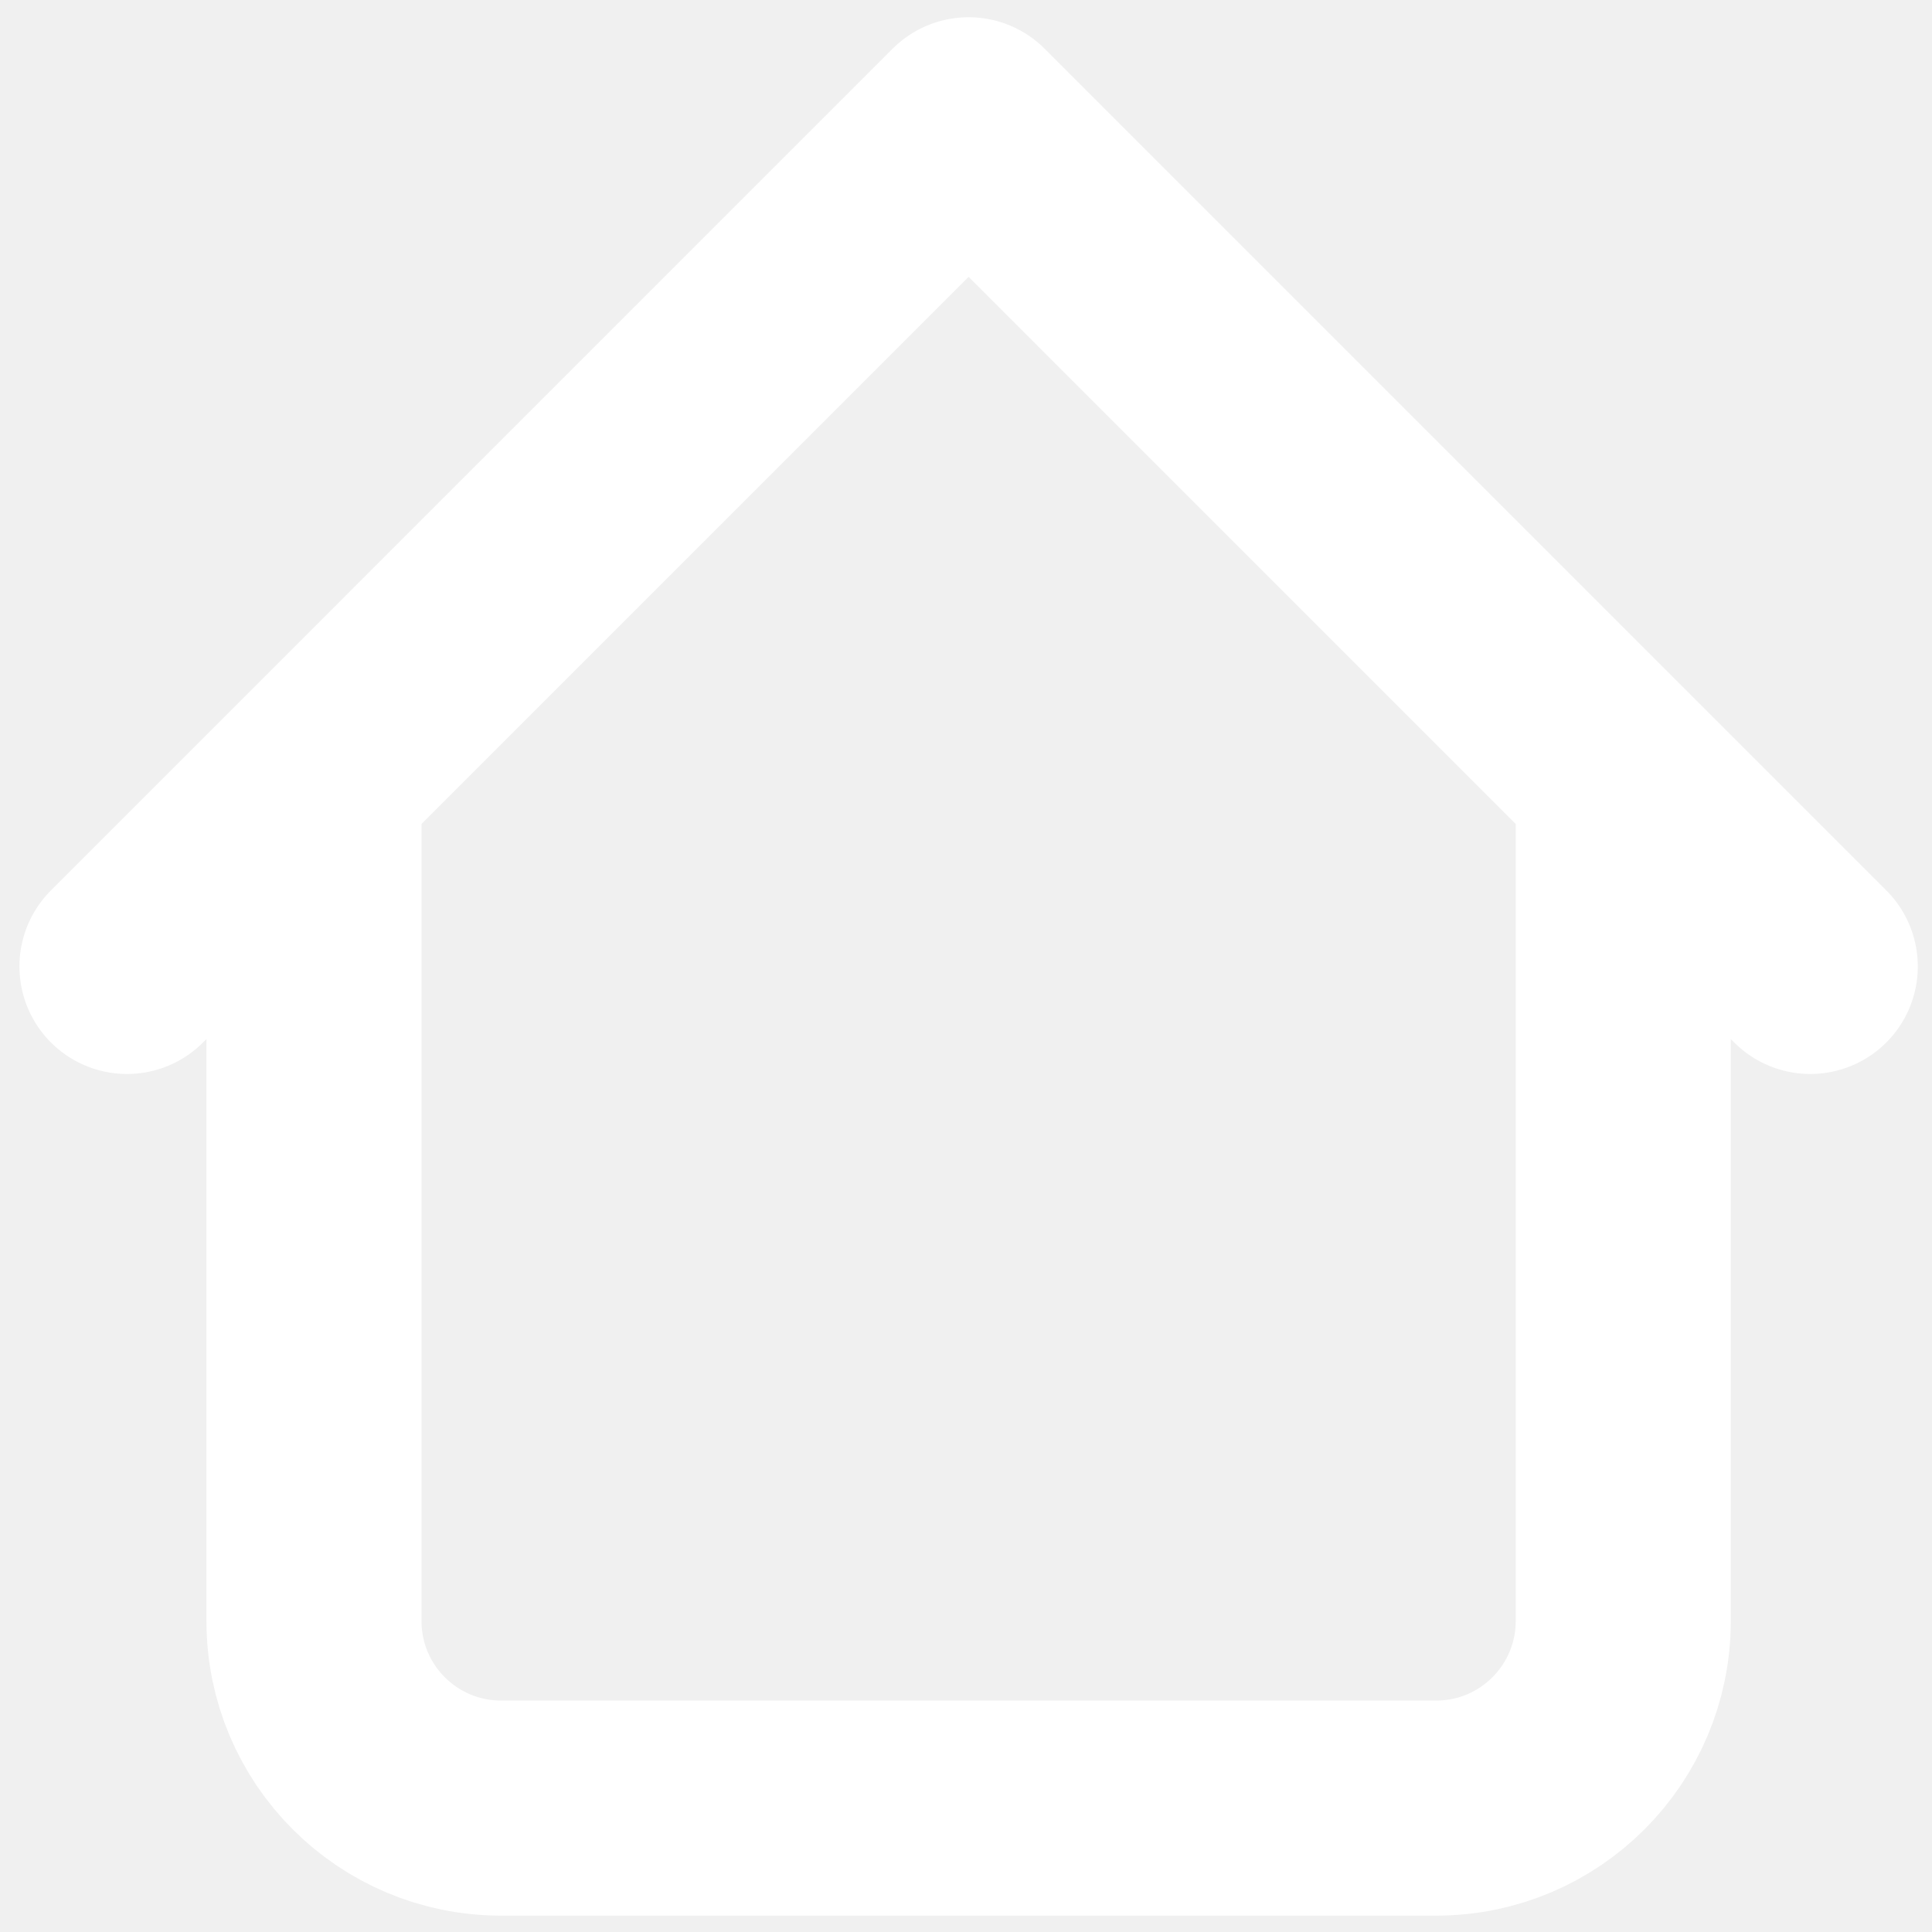
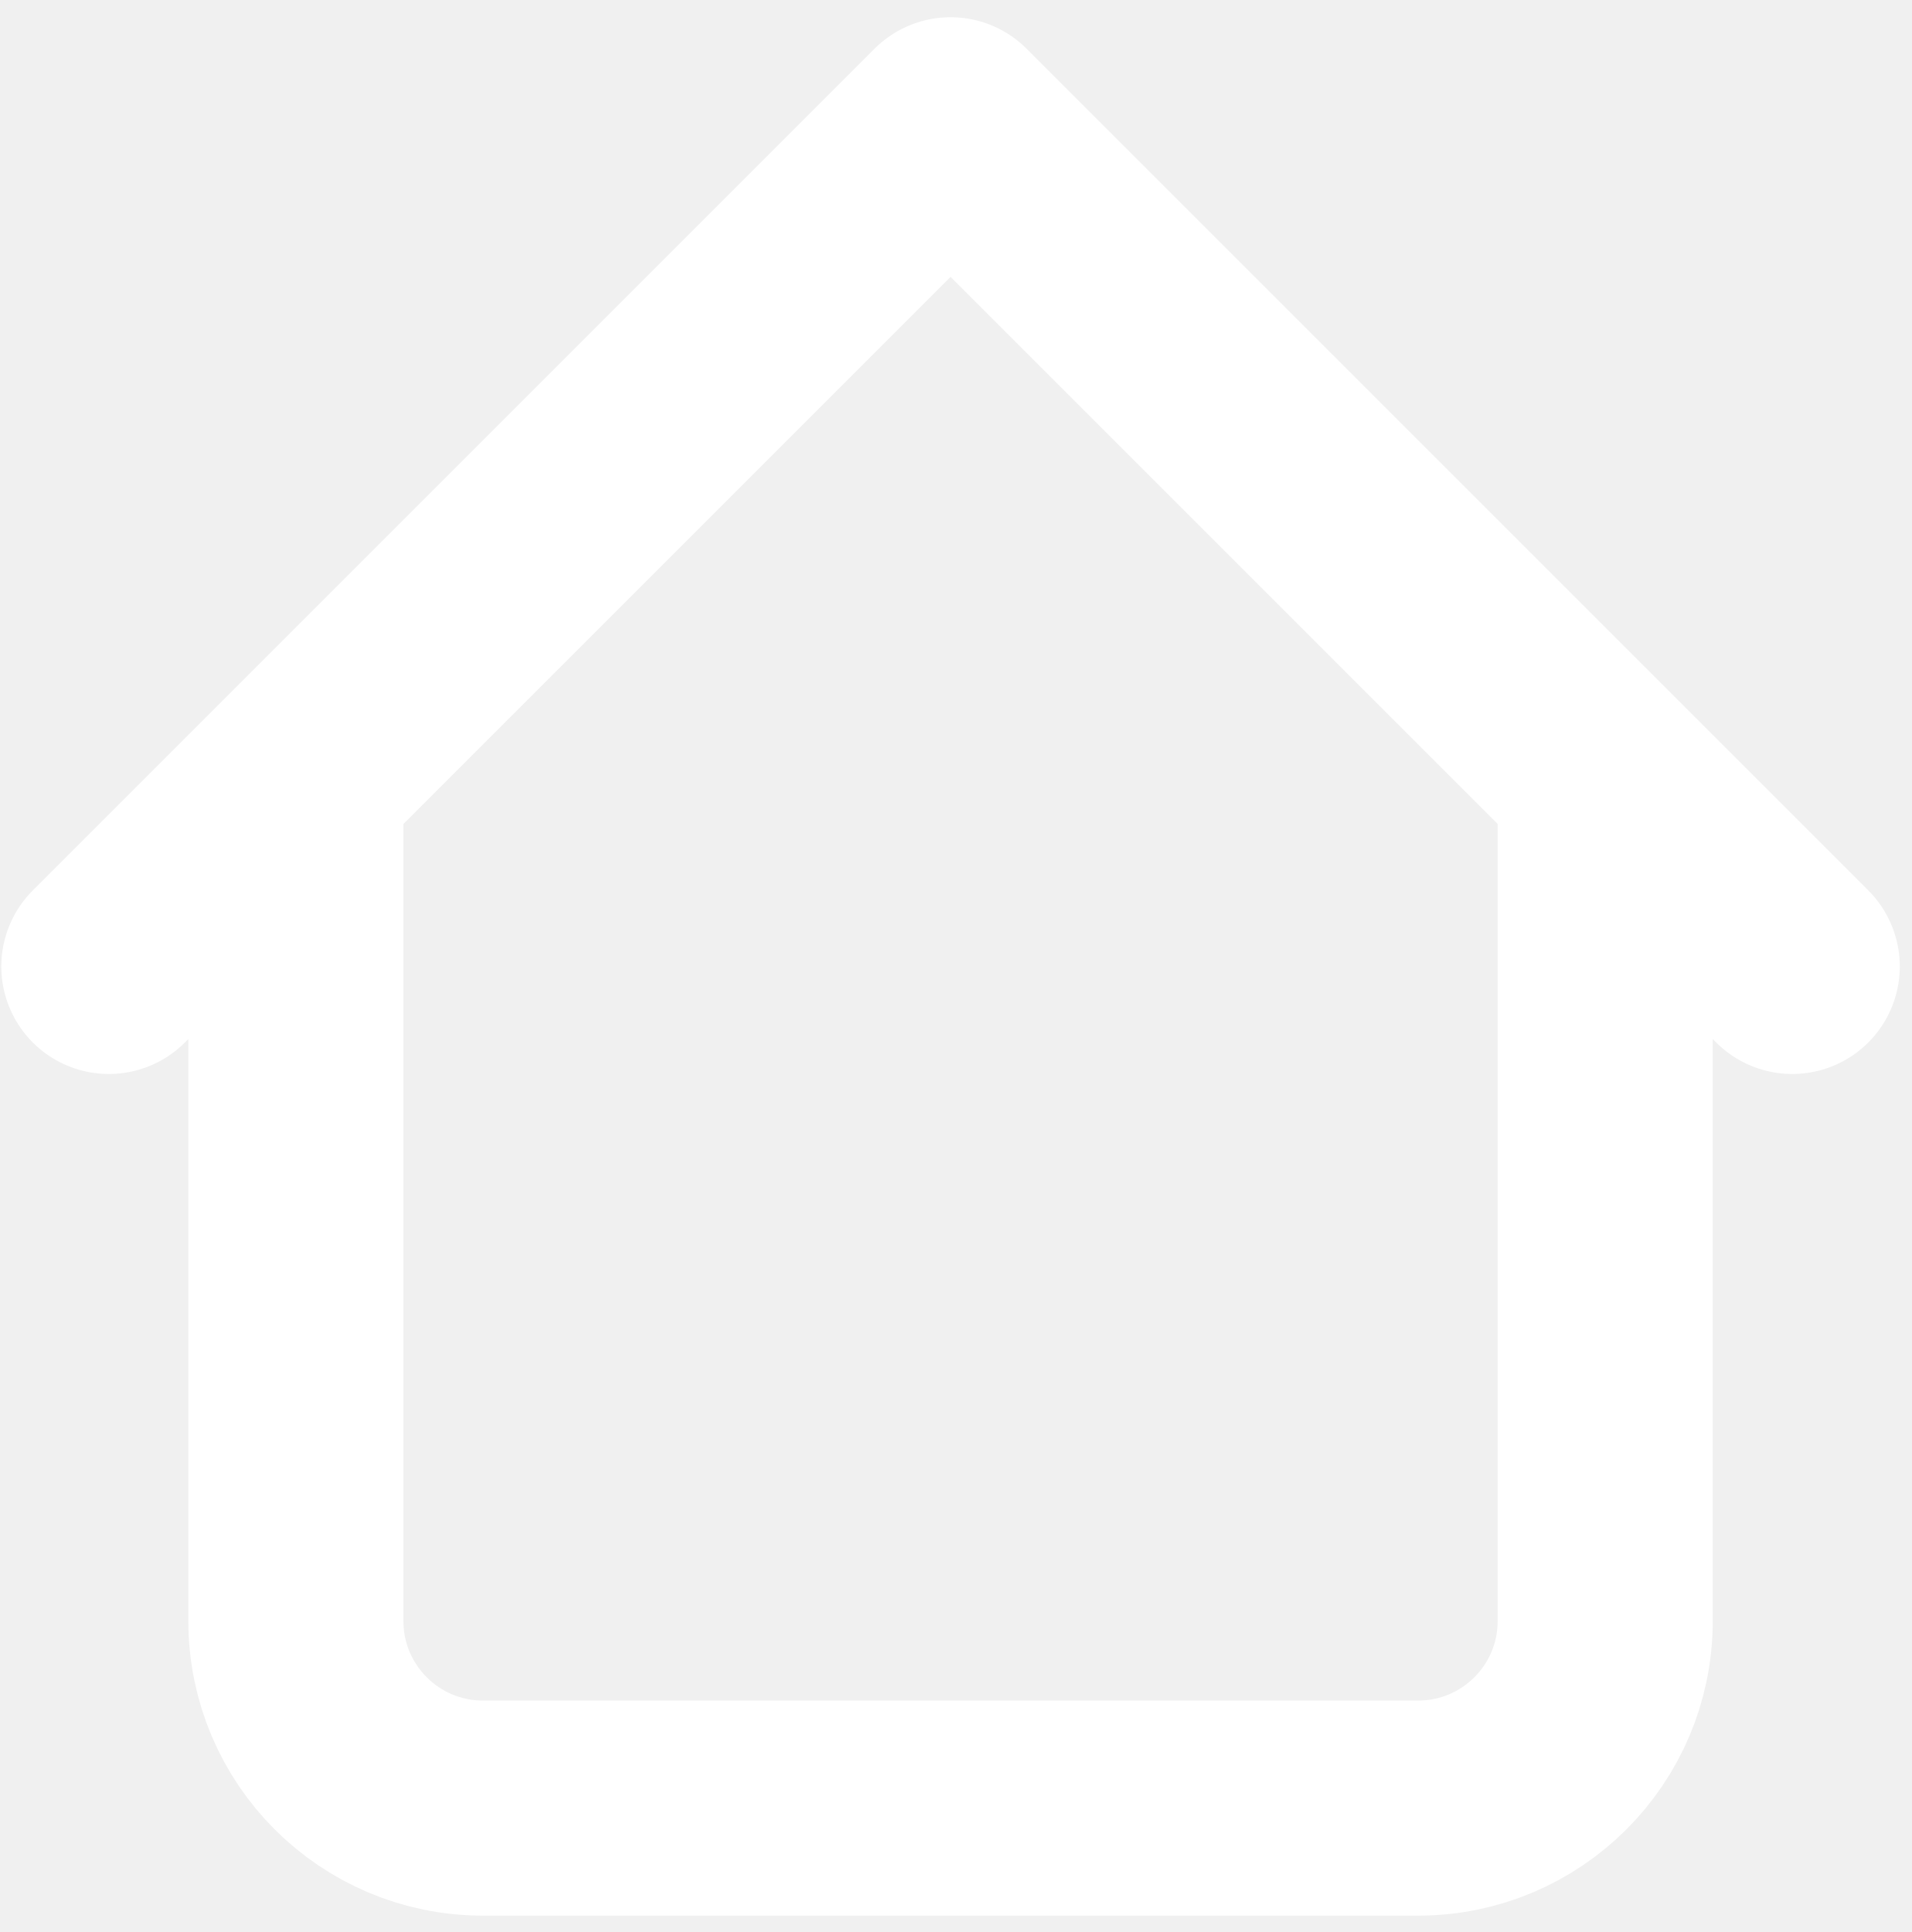
- <svg xmlns="http://www.w3.org/2000/svg" width="96" height="96" viewBox="0 0 96 96" fill="none">
-   <path d="M80.658 38.728V80.549C80.658 85.682 76.497 89.843 71.364 89.843H24.896C19.763 89.843 15.602 85.682 15.602 80.549V38.728M89.951 48.022L48.13 6.2L6.309 48.022" stroke="white" stroke-width="10.687" stroke-linecap="round" stroke-linejoin="round" />
+ <svg xmlns="http://www.w3.org/2000/svg" width="95" height="96" viewBox="0 0 95 96" fill="none">
+   <path d="M79.757 38.728V80.549C79.757 85.682 75.597 89.843 70.464 89.843H23.995C18.863 89.843 14.702 85.682 14.702 80.549V38.728M89.051 48.022L47.23 6.2L5.408 48.022" stroke="white" stroke-width="10.687" stroke-linecap="round" stroke-linejoin="round" />
</svg>
